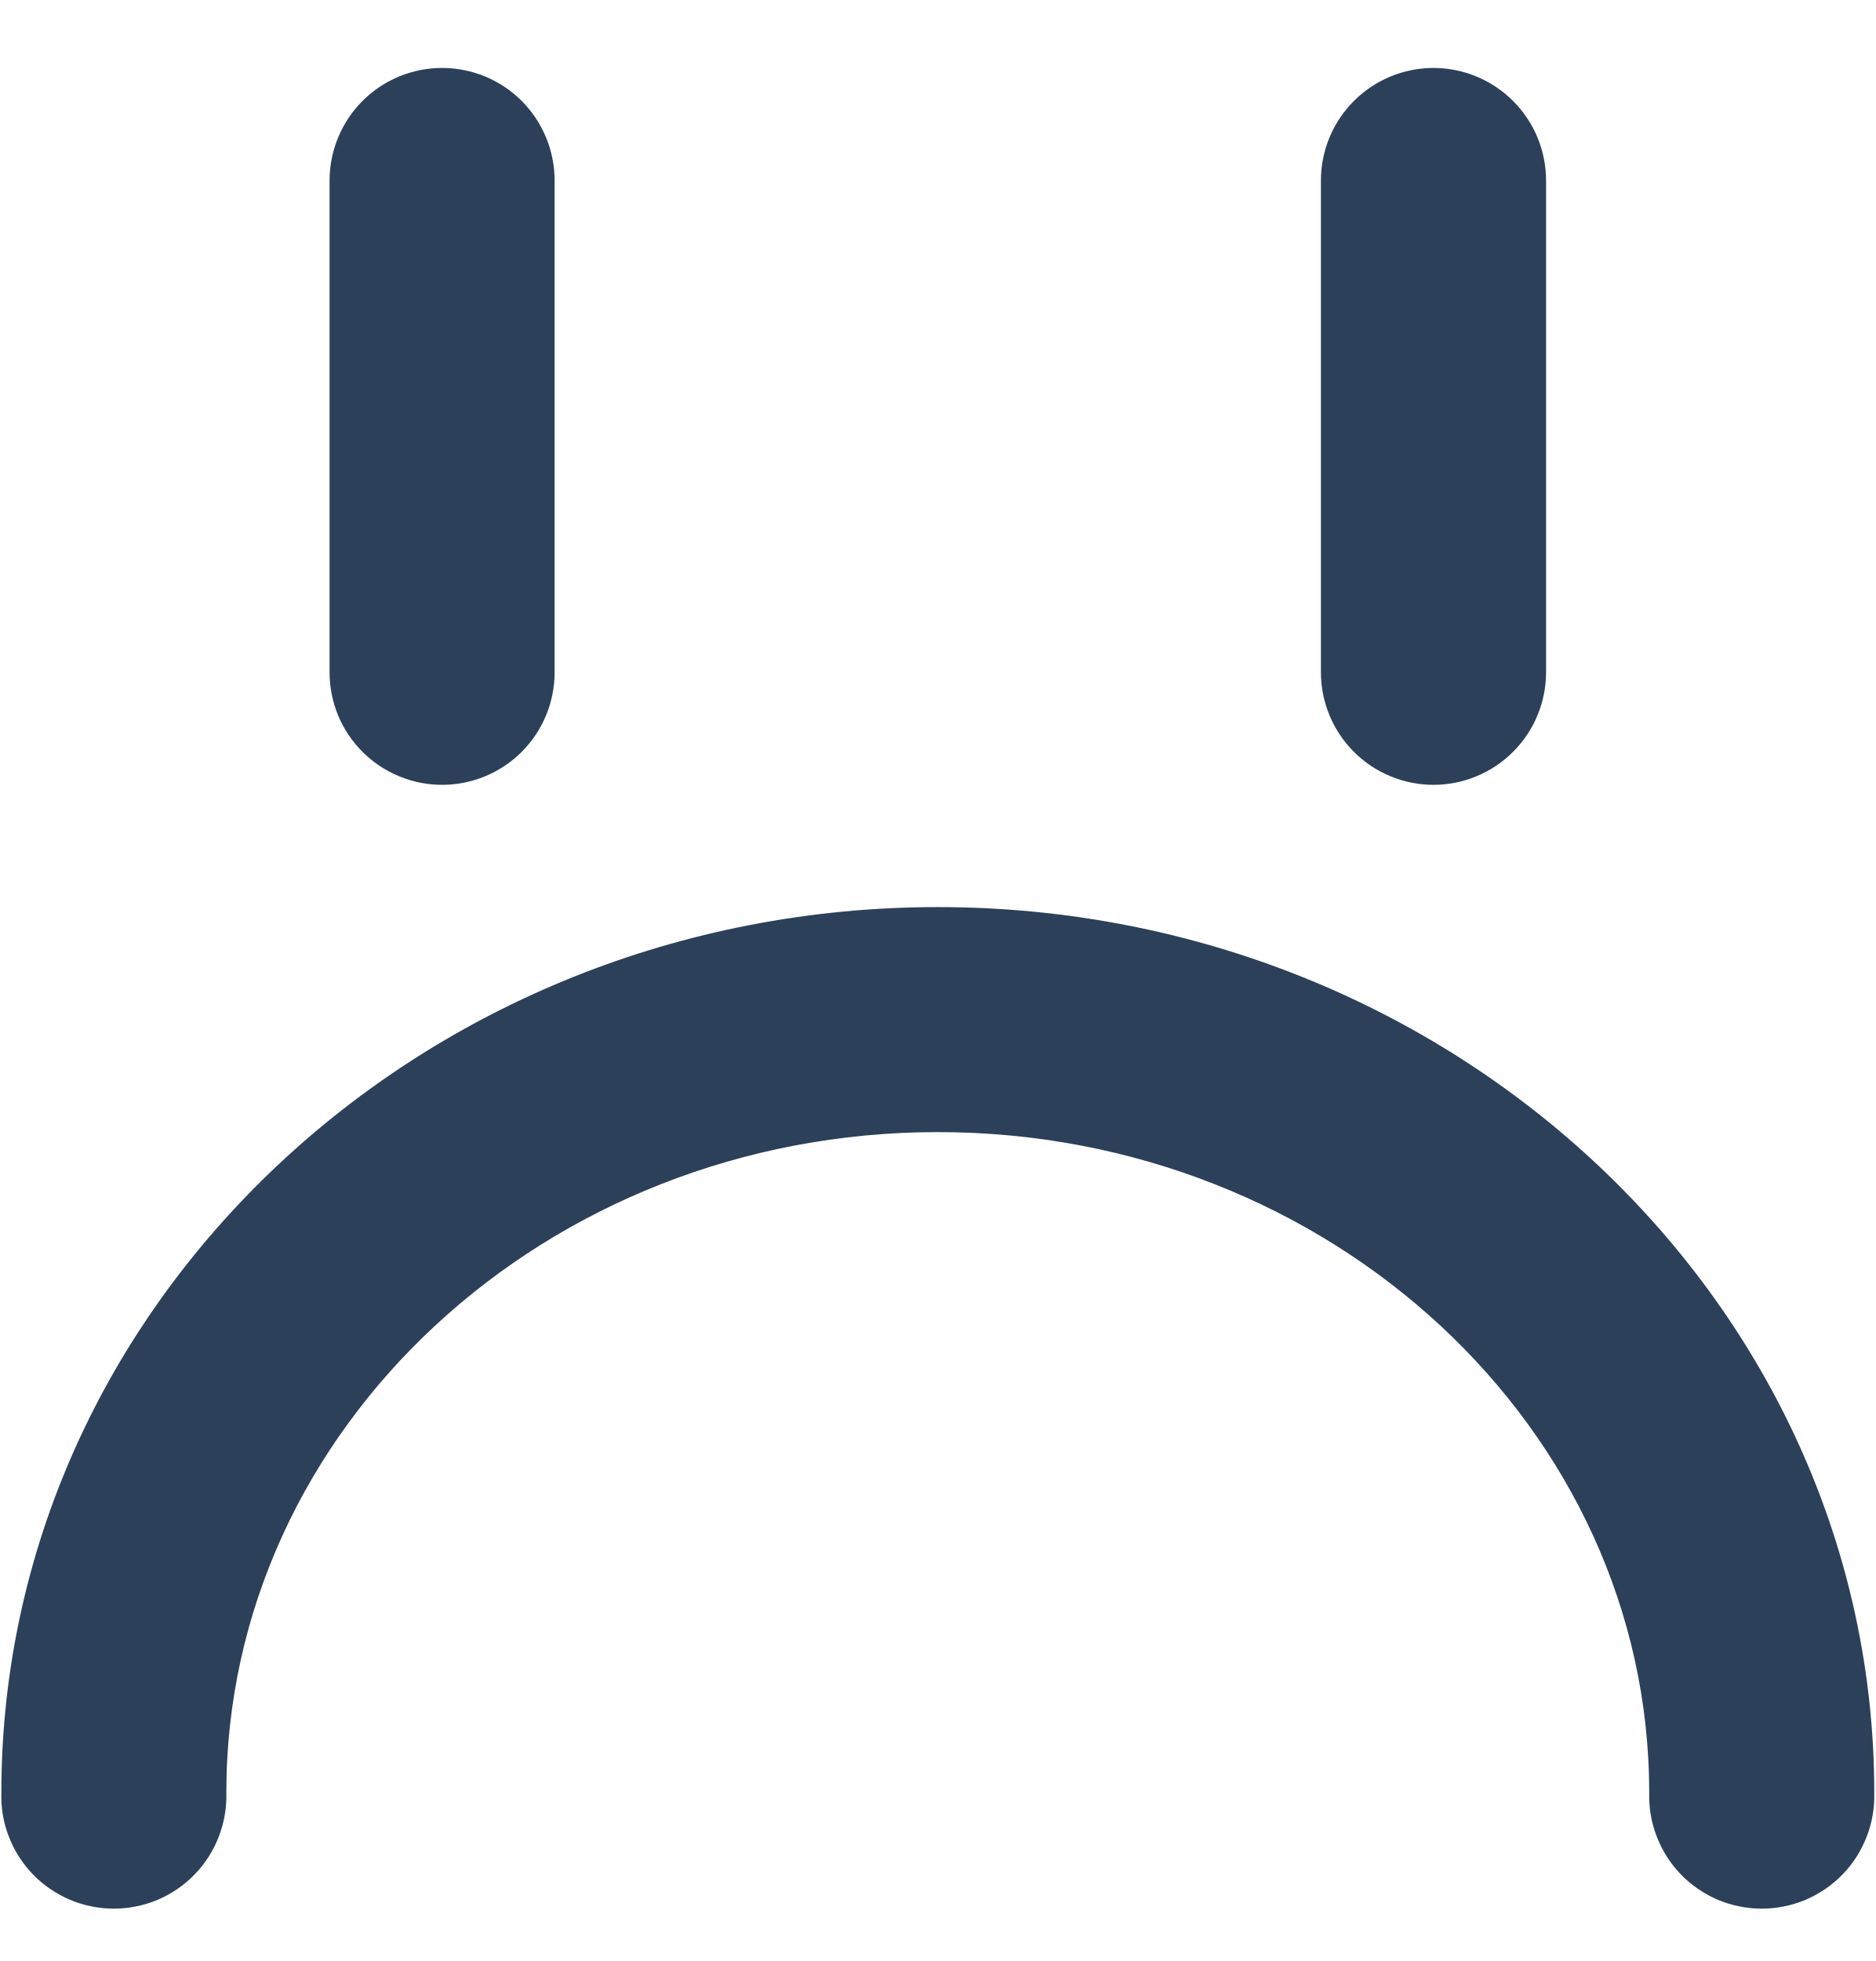
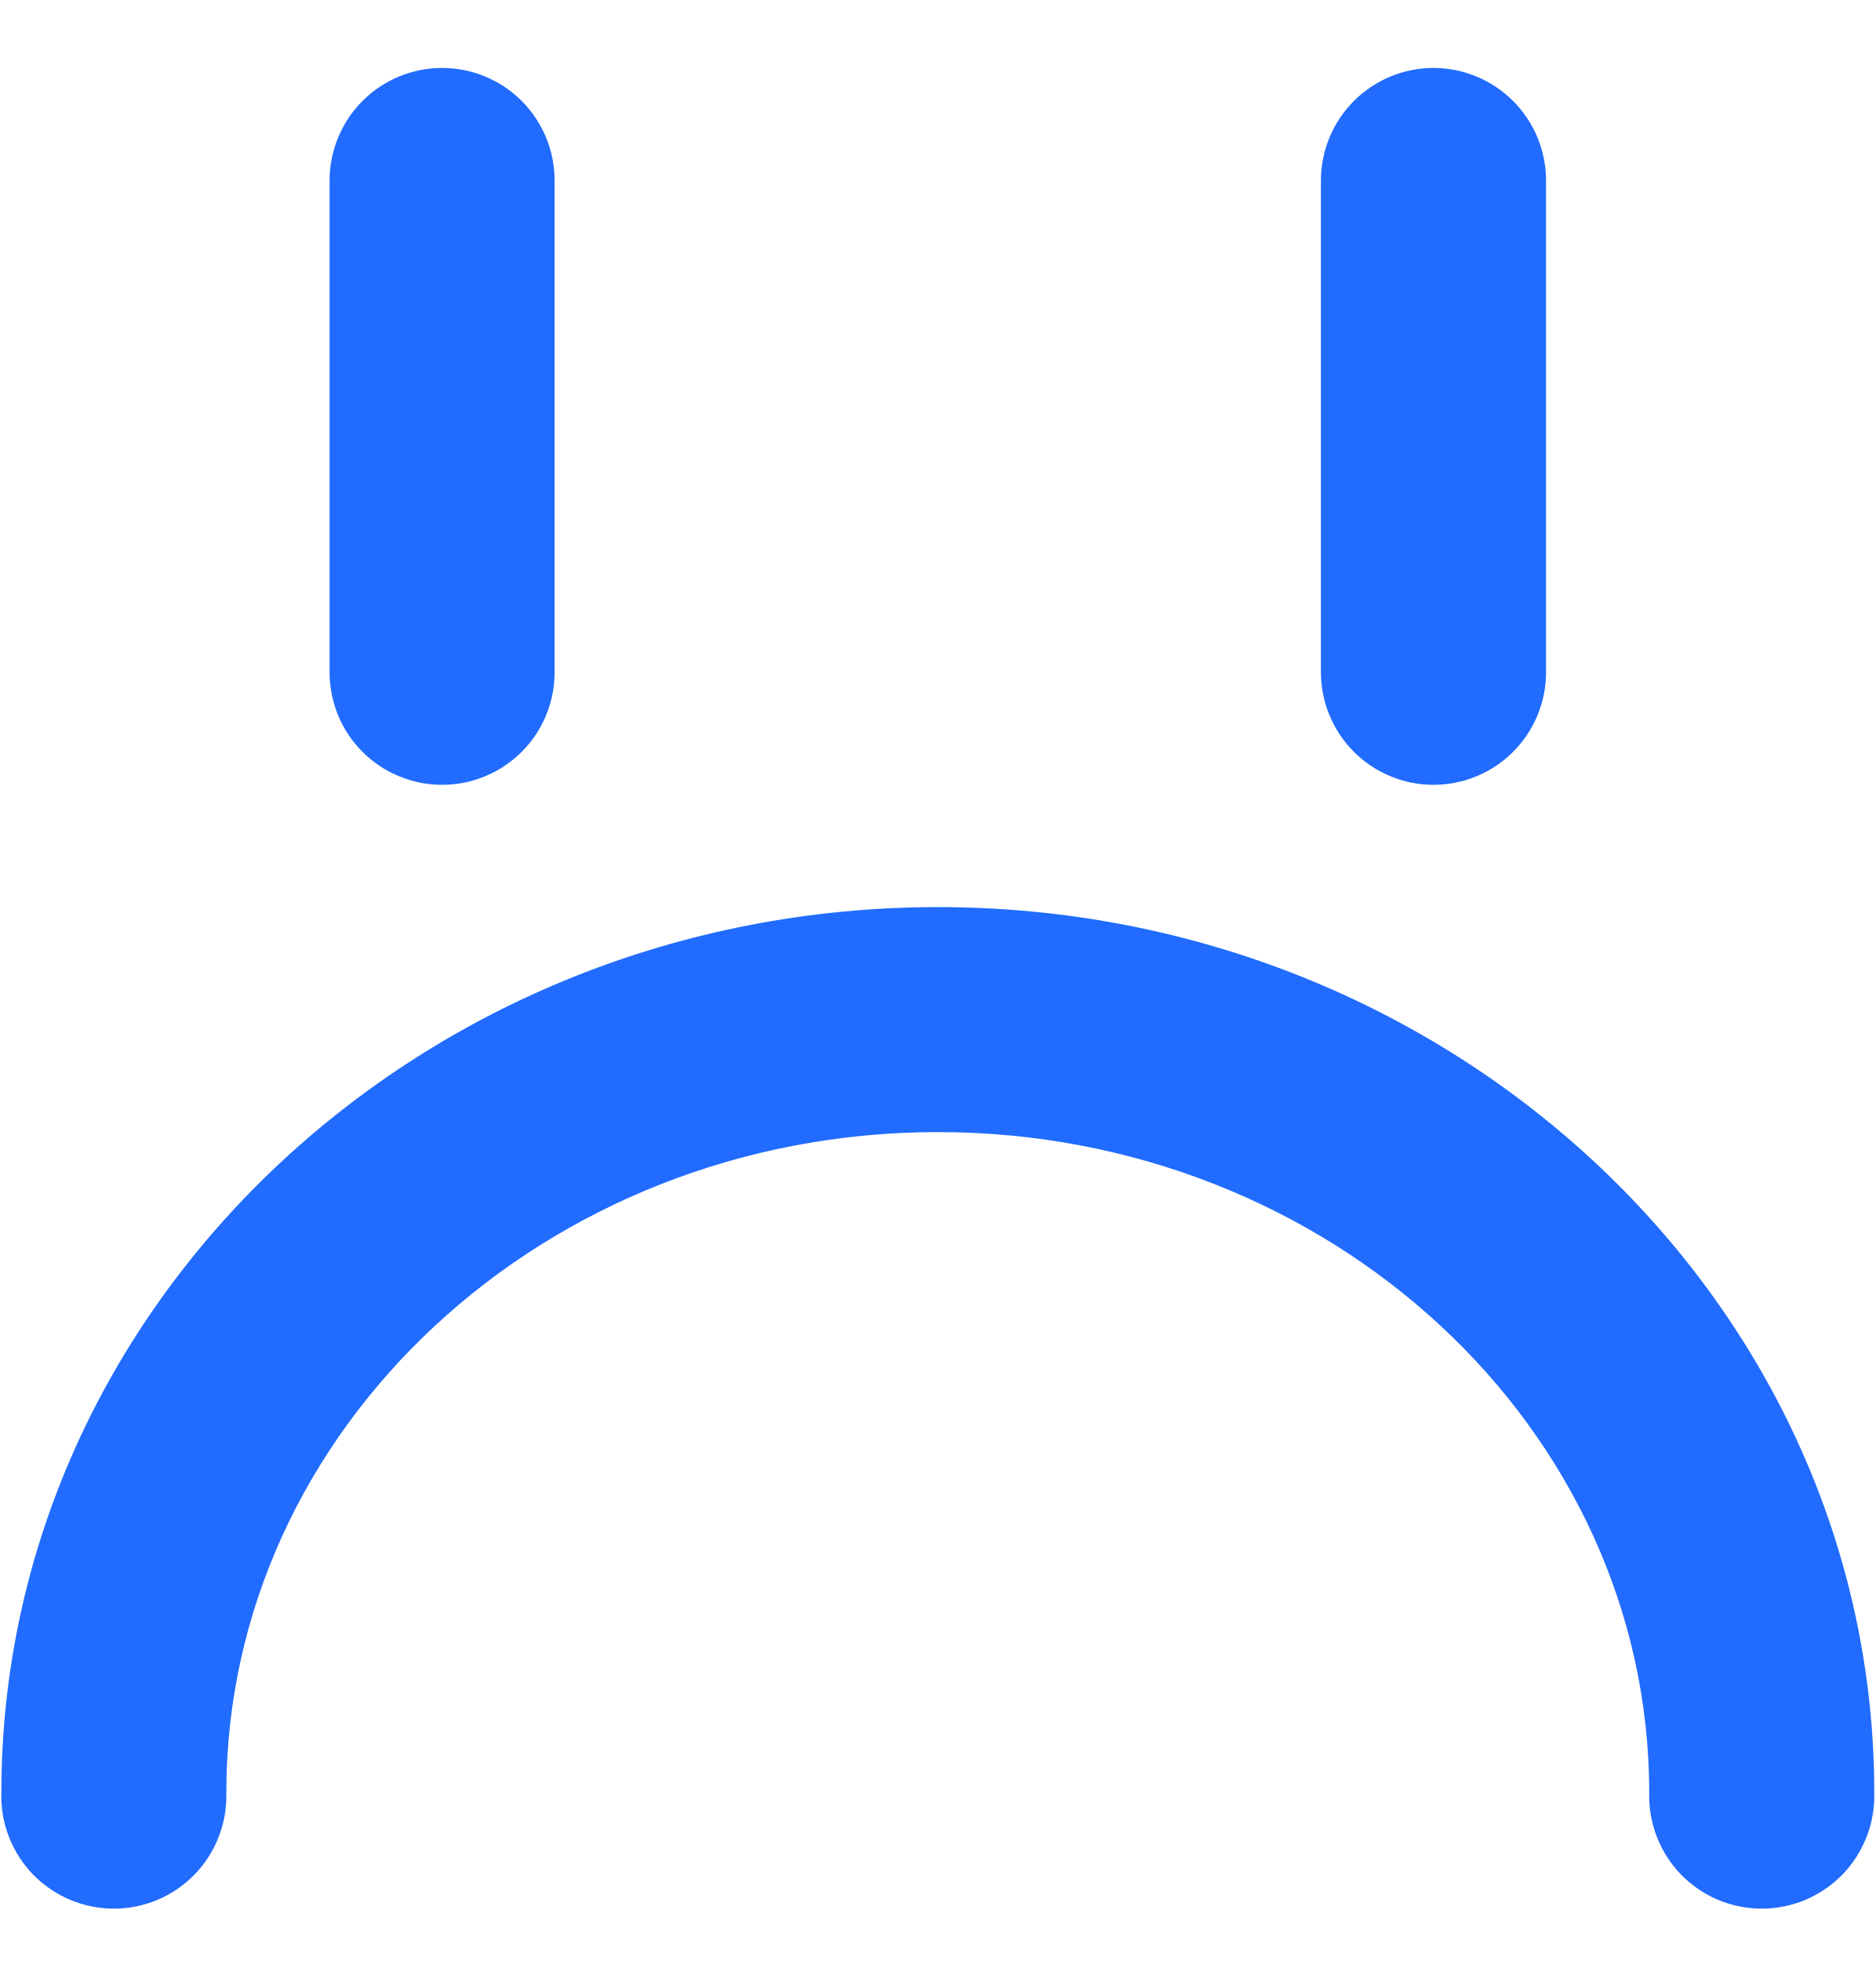
<svg xmlns="http://www.w3.org/2000/svg" width="22" height="23" viewBox="0 0 22 23" fill="none">
-   <path d="M11.001 10.639C17.054 10.639 21.986 15.297 21.986 21.025C21.991 21.201 21.961 21.378 21.897 21.542C21.833 21.707 21.737 21.858 21.614 21.985C21.491 22.112 21.343 22.212 21.181 22.282C21.018 22.35 20.843 22.386 20.666 22.386C20.489 22.386 20.314 22.35 20.151 22.282C19.988 22.212 19.841 22.112 19.718 21.985C19.595 21.858 19.499 21.707 19.435 21.542C19.371 21.378 19.341 21.201 19.346 21.025C19.346 16.754 15.602 13.278 11.001 13.278C6.399 13.278 2.655 16.754 2.655 21.025C2.66 21.201 2.63 21.378 2.566 21.542C2.503 21.707 2.406 21.858 2.283 21.985C2.16 22.112 2.013 22.212 1.85 22.282C1.687 22.35 1.512 22.386 1.335 22.386C1.158 22.386 0.983 22.35 0.821 22.282C0.658 22.212 0.51 22.112 0.387 21.985C0.264 21.858 0.168 21.707 0.104 21.542C0.04 21.378 0.01 21.201 0.016 21.025C0.016 15.297 4.948 10.639 11.001 10.639Z" fill="#2C405A" />
-   <path d="M16.815 9.205C16.642 9.205 16.47 9.171 16.31 9.104C16.15 9.038 16.004 8.941 15.882 8.818C15.759 8.696 15.662 8.55 15.596 8.39C15.529 8.23 15.495 8.058 15.495 7.885V2.118C15.495 1.768 15.634 1.432 15.882 1.184C16.129 0.937 16.465 0.797 16.815 0.797C17.166 0.797 17.501 0.937 17.749 1.184C17.997 1.432 18.136 1.768 18.136 2.118V7.885C18.136 8.058 18.102 8.23 18.035 8.39C17.969 8.55 17.872 8.696 17.749 8.818C17.626 8.941 17.481 9.038 17.321 9.104C17.16 9.171 16.989 9.205 16.815 9.205V9.205Z" fill="#2C405A" />
-   <path d="M5.186 9.205C5.013 9.205 4.841 9.171 4.681 9.104C4.52 9.038 4.375 8.941 4.252 8.818C4.13 8.696 4.032 8.55 3.966 8.39C3.9 8.23 3.866 8.058 3.866 7.885V2.118C3.866 1.768 4.005 1.432 4.252 1.184C4.5 0.936 4.836 0.797 5.186 0.797C5.536 0.797 5.872 0.936 6.12 1.184C6.367 1.432 6.506 1.768 6.506 2.118V7.885C6.506 8.235 6.367 8.571 6.12 8.818C5.872 9.066 5.536 9.205 5.186 9.205Z" fill="#2C405A" />
+   <path d="M11.001 10.639C17.054 10.639 21.986 15.297 21.986 21.025C21.991 21.201 21.961 21.378 21.897 21.542C21.833 21.707 21.737 21.858 21.614 21.985C21.491 22.112 21.343 22.212 21.181 22.282C21.018 22.35 20.843 22.386 20.666 22.386C20.489 22.386 20.314 22.35 20.151 22.282C19.988 22.212 19.841 22.112 19.718 21.985C19.595 21.858 19.499 21.707 19.435 21.542C19.371 21.378 19.341 21.201 19.346 21.025C19.346 16.754 15.602 13.278 11.001 13.278C6.399 13.278 2.655 16.754 2.655 21.025C2.66 21.201 2.63 21.378 2.566 21.542C2.503 21.707 2.406 21.858 2.283 21.985C2.16 22.112 2.013 22.212 1.85 22.282C1.687 22.35 1.512 22.386 1.335 22.386C1.158 22.386 0.983 22.35 0.821 22.282C0.658 22.212 0.51 22.112 0.387 21.985C0.264 21.858 0.168 21.707 0.104 21.542C0.04 21.378 0.01 21.201 0.016 21.025C0.016 15.297 4.948 10.639 11.001 10.639Z" fill="#216cff" />
+   <path d="M16.815 9.205C16.642 9.205 16.47 9.171 16.31 9.104C16.15 9.038 16.004 8.941 15.882 8.818C15.759 8.696 15.662 8.55 15.596 8.39C15.529 8.23 15.495 8.058 15.495 7.885V2.118C15.495 1.768 15.634 1.432 15.882 1.184C16.129 0.937 16.465 0.797 16.815 0.797C17.166 0.797 17.501 0.937 17.749 1.184C17.997 1.432 18.136 1.768 18.136 2.118V7.885C18.136 8.058 18.102 8.23 18.035 8.39C17.969 8.55 17.872 8.696 17.749 8.818C17.626 8.941 17.481 9.038 17.321 9.104C17.16 9.171 16.989 9.205 16.815 9.205V9.205Z" fill="#216cff" />
+   <path d="M5.186 9.205C5.013 9.205 4.841 9.171 4.681 9.104C4.52 9.038 4.375 8.941 4.252 8.818C4.13 8.696 4.032 8.55 3.966 8.39C3.9 8.23 3.866 8.058 3.866 7.885V2.118C3.866 1.768 4.005 1.432 4.252 1.184C4.5 0.936 4.836 0.797 5.186 0.797C5.536 0.797 5.872 0.936 6.12 1.184C6.367 1.432 6.506 1.768 6.506 2.118V7.885C6.506 8.235 6.367 8.571 6.12 8.818C5.872 9.066 5.536 9.205 5.186 9.205Z" fill="#216cff" />
</svg>
